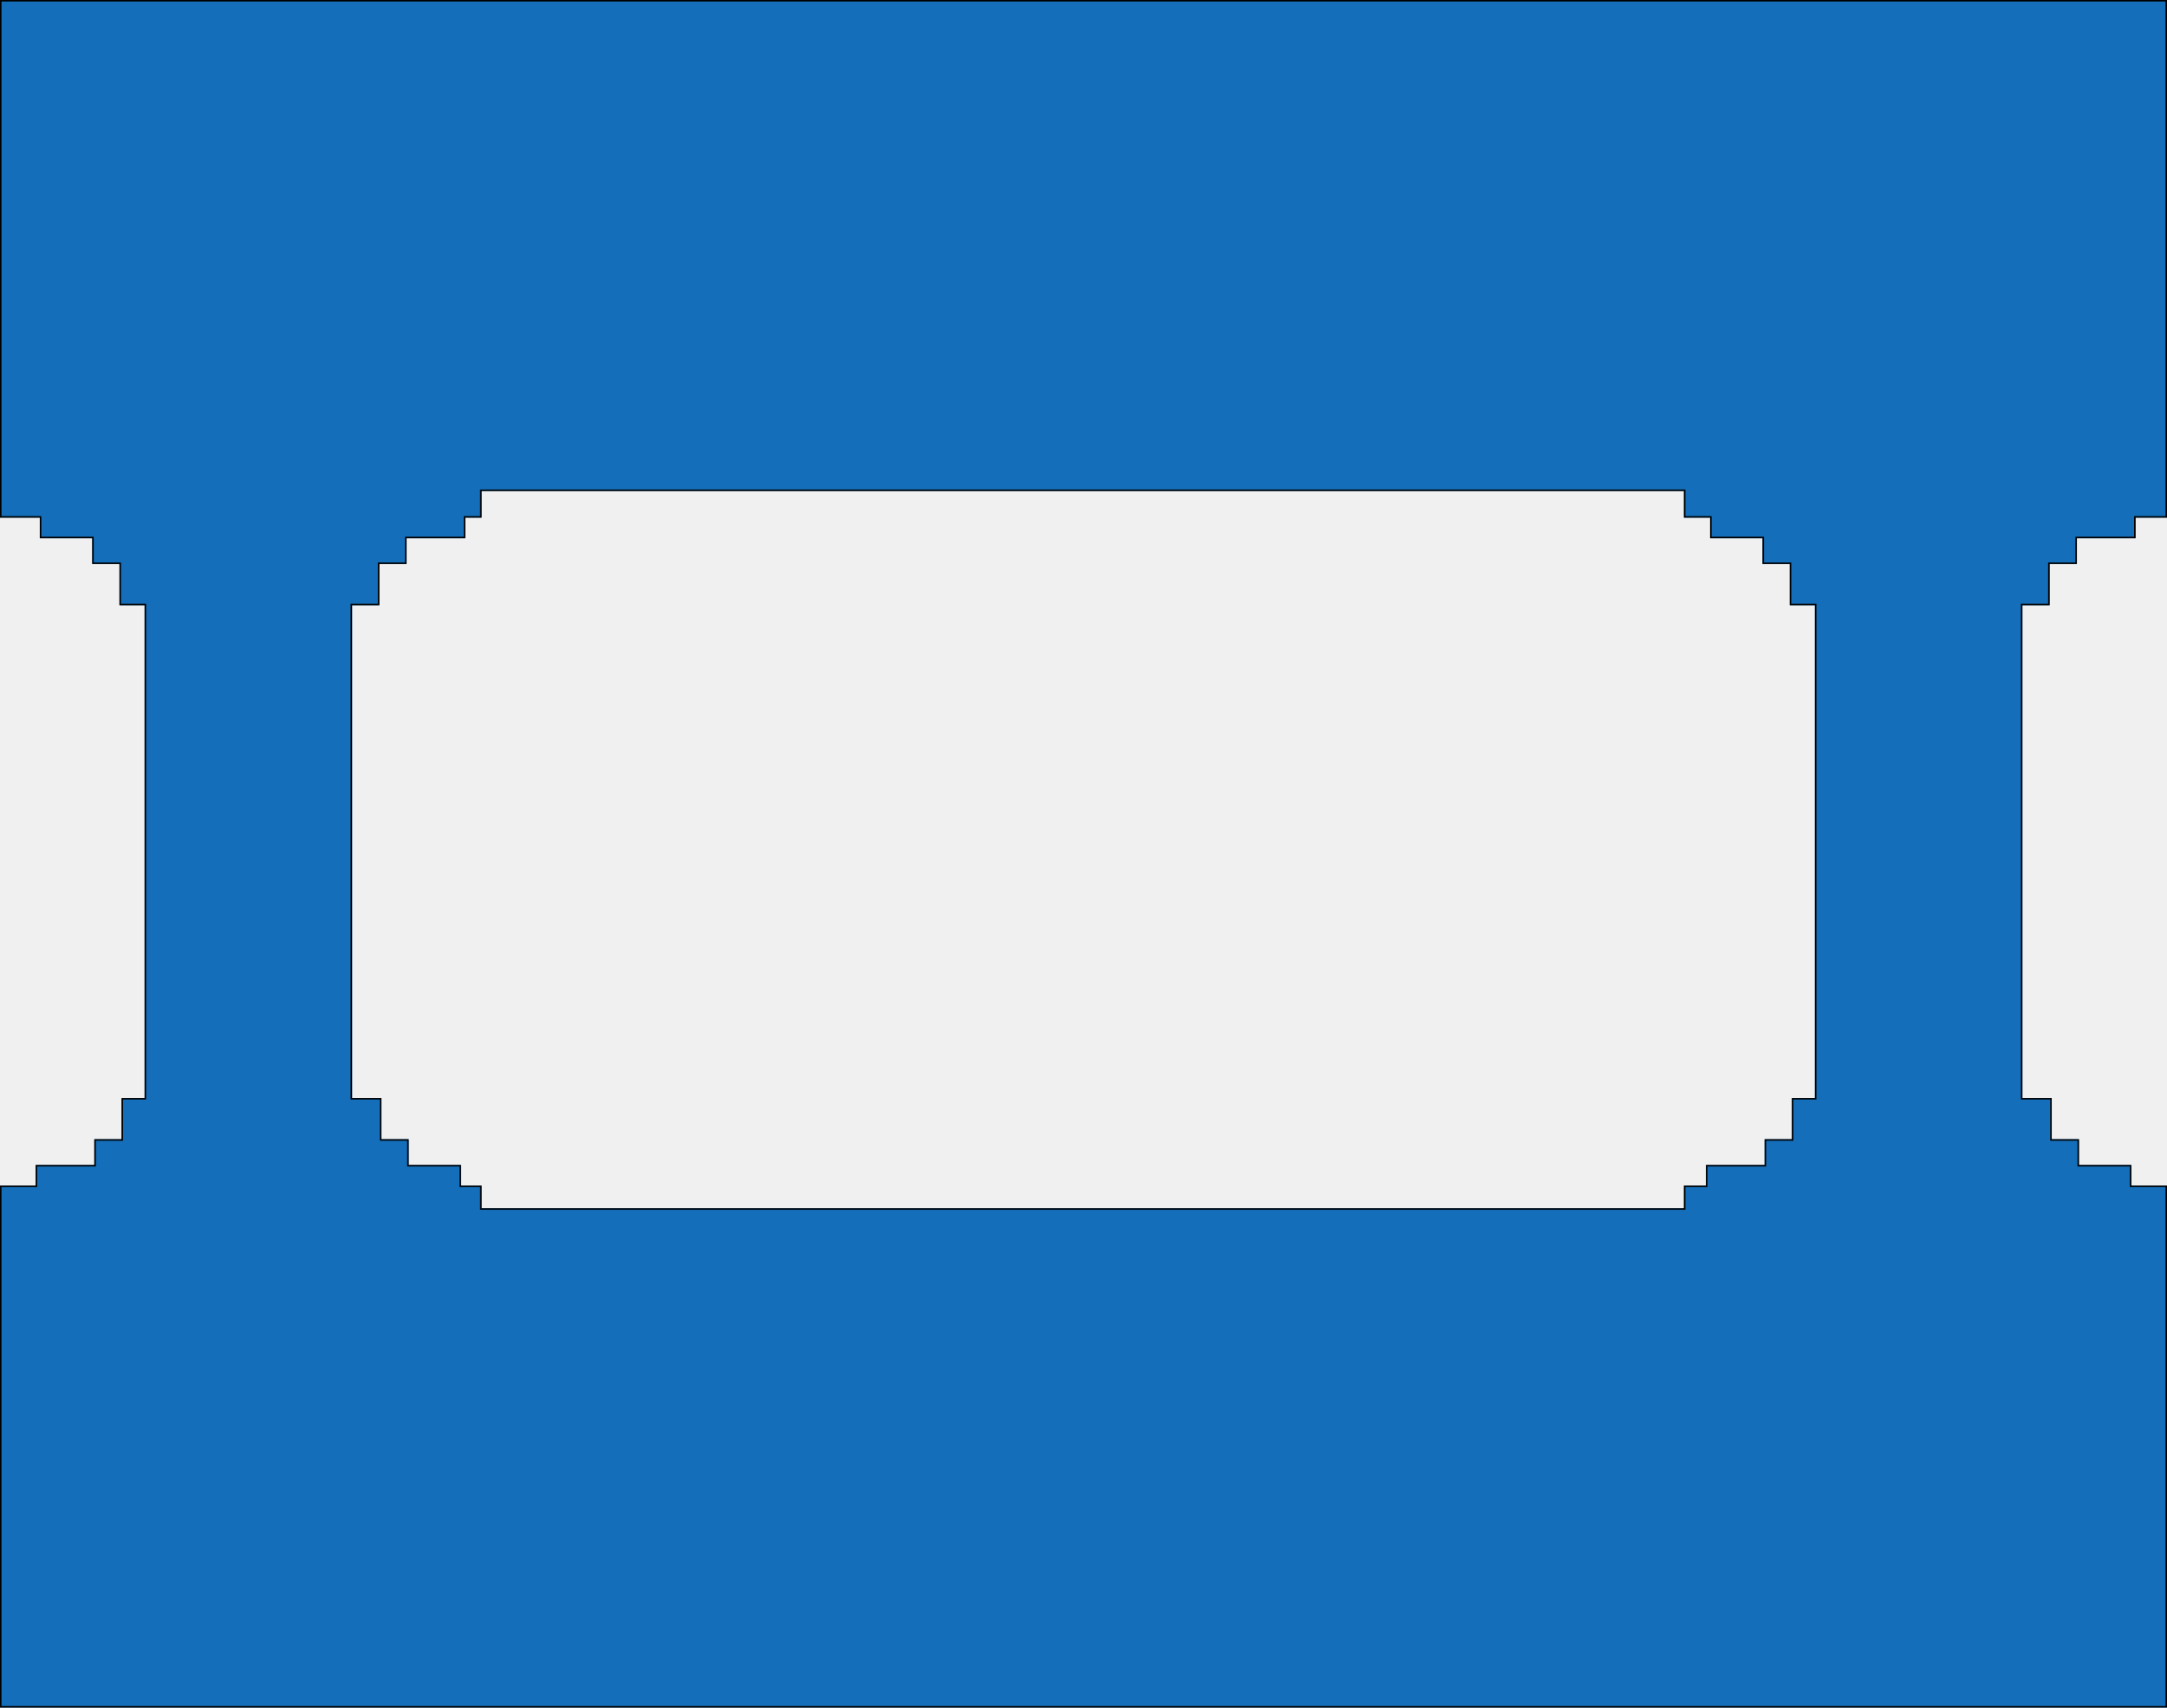
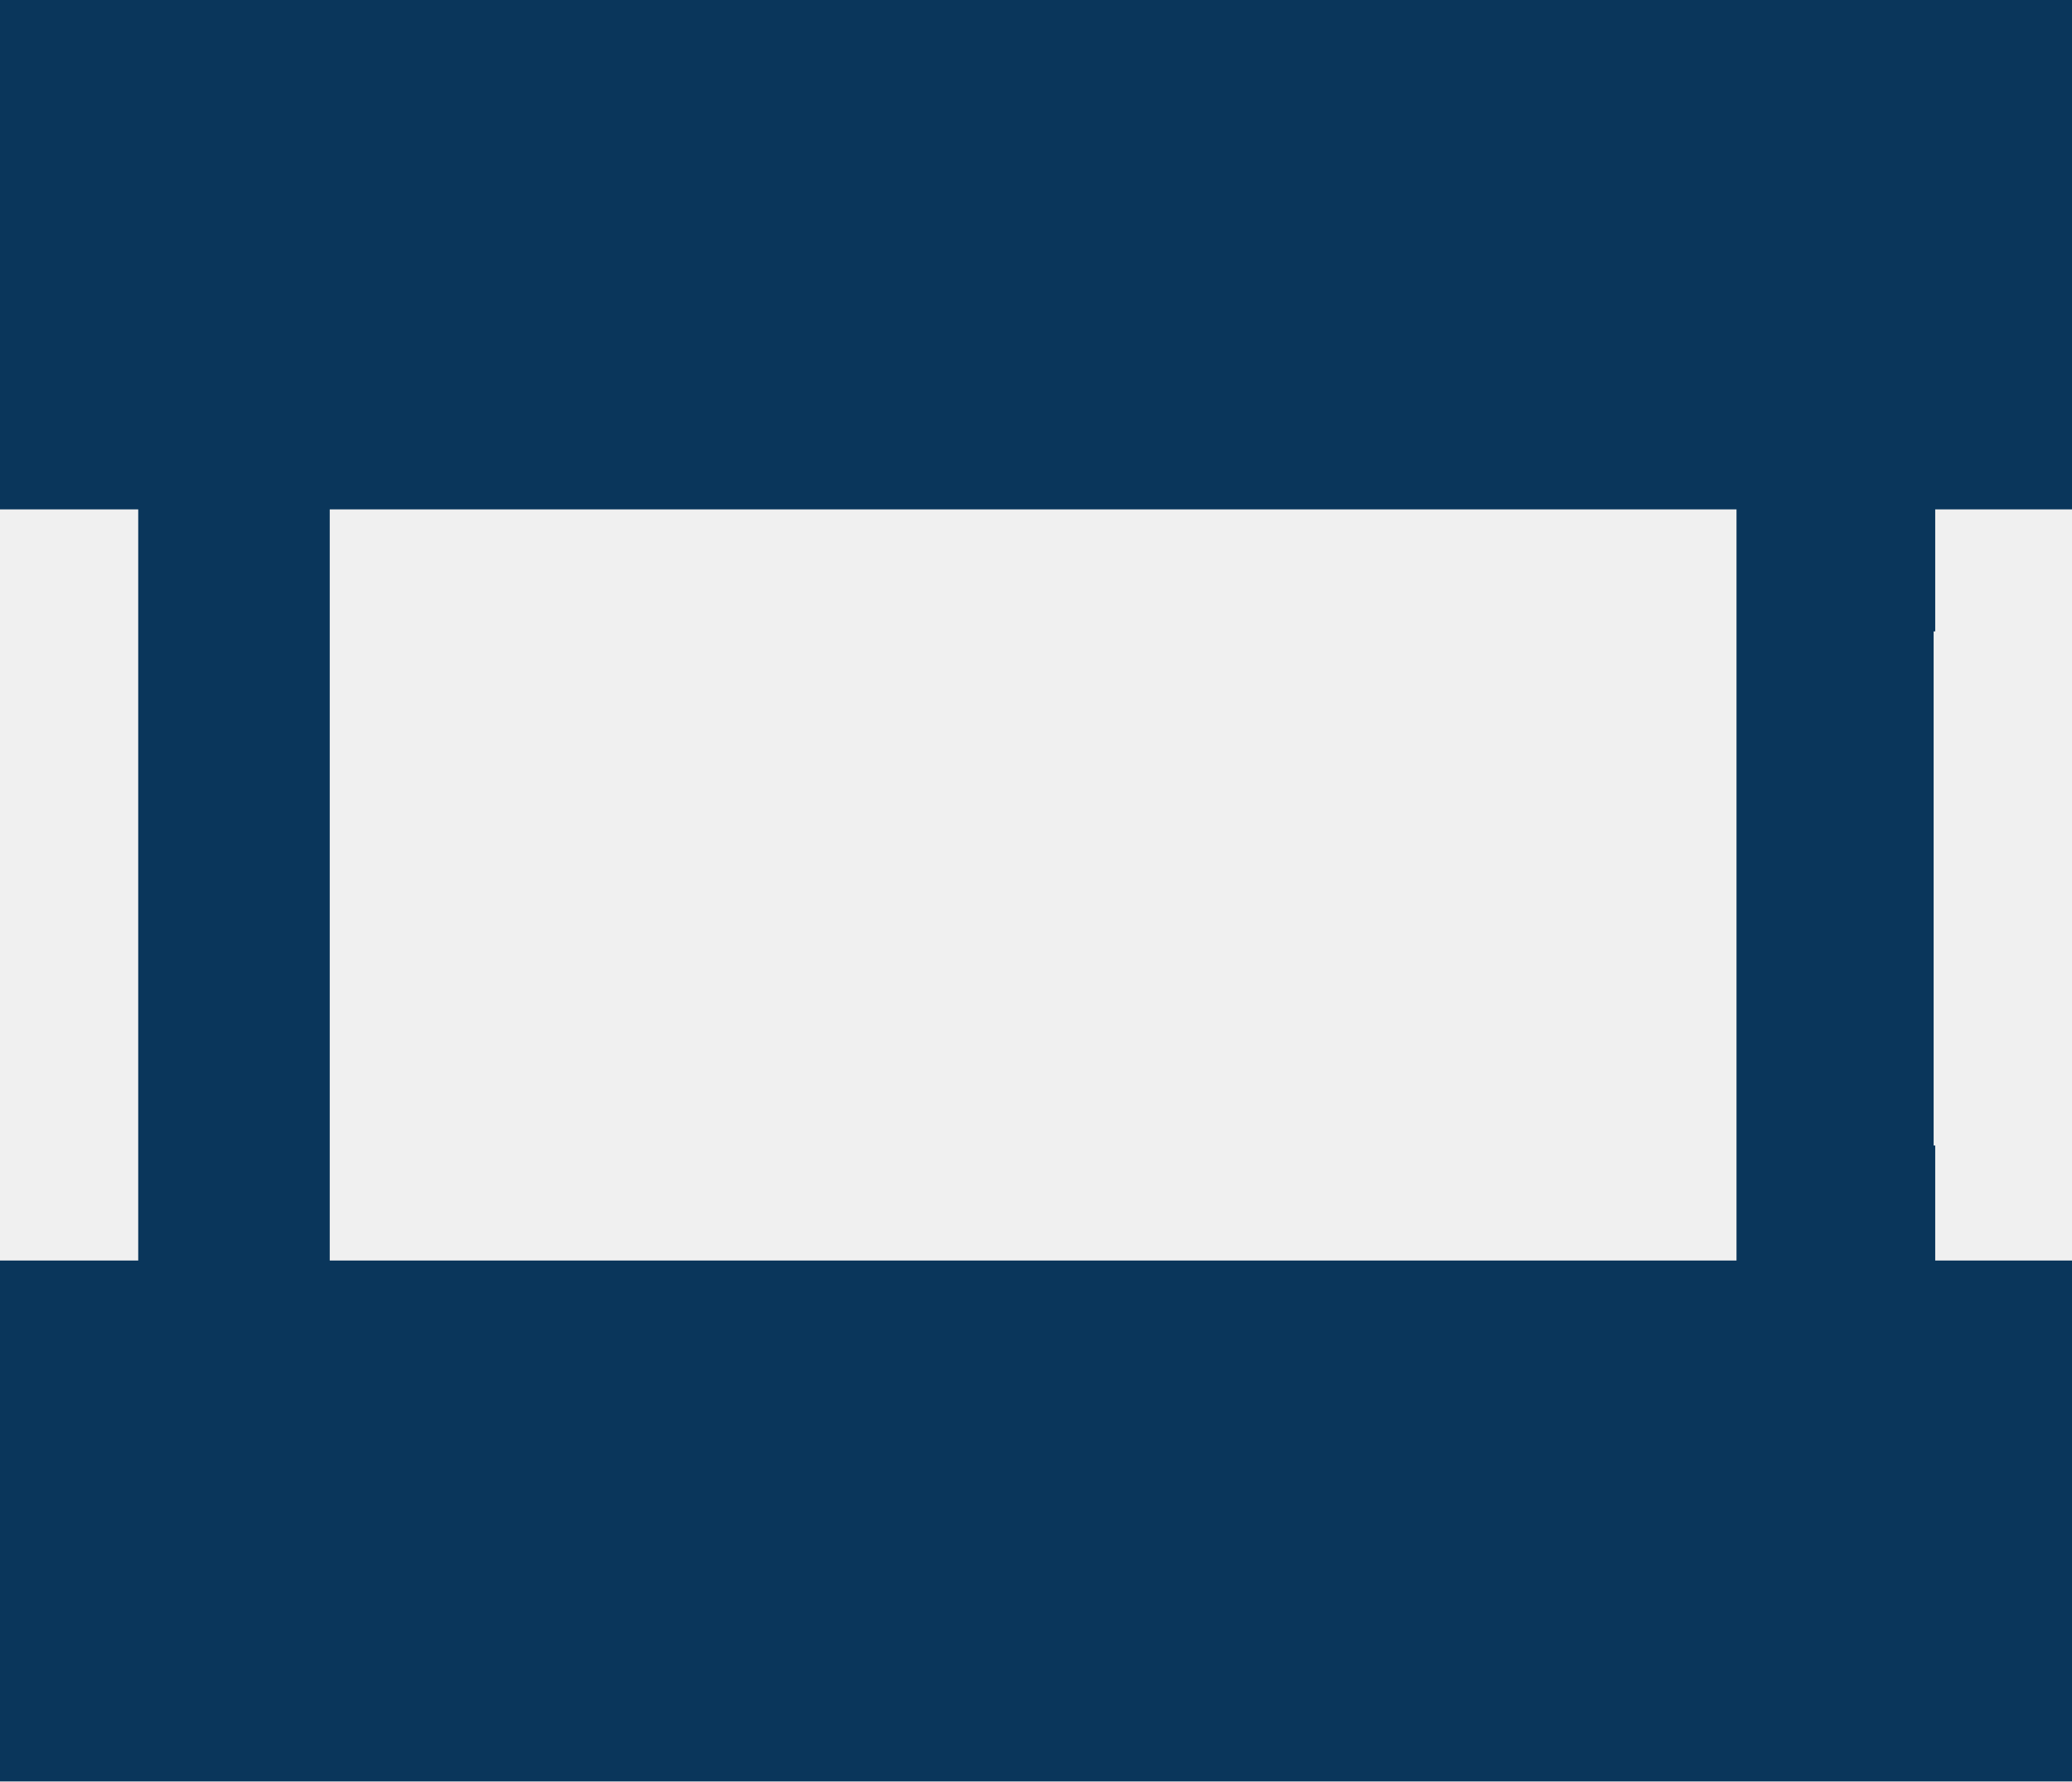
- <svg xmlns="http://www.w3.org/2000/svg" width="1440" height="1135" viewBox="0 0 1440 1135" fill="none">
-   <mask id="path-1-inside-1_1646_1984" fill="white">
-     <path d="M1440 344.077H1419.11V357.772H1380.12V374.892H1362.01V402.283H1343.91V729.837H1363.4V757.229H1381.51V774.348H1416.33V788.044H1440V1135H0V788.044H23.675V774.348H62.669V757.229H80.773V729.837H96.093V402.283H79.381V374.892H61.276V357.772H26.46V344.077H0V0H1440V344.077ZM320 344.077H309.168V357.772H270.174V374.892H252.069V402.283H233.965V729.837H253.462V757.229H271.566V774.348H306.383V788.044H320V803.118H1119V788.044H1133.62V774.348H1172.61V757.229H1190.72V729.837H1206.04V402.283H1189.32V374.892H1171.22V357.772H1136.4V344.077H1119V326.381H320V344.077Z" />
-   </mask>
-   <path d="M1440 344.077H1419.11V357.772H1380.12V374.892H1362.01V402.283H1343.91V729.837H1363.4V757.229H1381.51V774.348H1416.33V788.044H1440V1135H0V788.044H23.675V774.348H62.669V757.229H80.773V729.837H96.093V402.283H79.381V374.892H61.276V357.772H26.46V344.077H0V0H1440V344.077ZM320 344.077H309.168V357.772H270.174V374.892H252.069V402.283H233.965V729.837H253.462V757.229H271.566V774.348H306.383V788.044H320V803.118H1119V788.044H1133.62V774.348H1172.61V757.229H1190.72V729.837H1206.04V402.283H1189.32V374.892H1171.22V357.772H1136.4V344.077H1119V326.381H320V344.077Z" fill="#146EB9" />
-   <path d="M1440 344.077V345.077H1441V344.077H1440ZM1419.11 344.077V343.077H1418.11V344.077H1419.11ZM1419.11 357.772V358.772H1420.11V357.772H1419.11ZM1380.12 357.772V356.772H1379.12V357.772H1380.12ZM1380.12 374.892V375.892H1381.12V374.892H1380.12ZM1362.01 374.892V373.892H1361.01V374.892H1362.01ZM1362.01 402.283V403.283H1363.01V402.283H1362.01ZM1343.91 402.283V401.283H1342.91V402.283H1343.91ZM1343.91 729.837H1342.91V730.837H1343.91V729.837ZM1363.4 729.837H1364.4V728.837H1363.4V729.837ZM1363.4 757.229H1362.4V758.229H1363.4V757.229ZM1381.51 757.229H1382.51V756.229H1381.51V757.229ZM1381.51 774.348H1380.51V775.348H1381.51V774.348ZM1416.33 774.348H1417.33V773.348H1416.33V774.348ZM1416.33 788.044H1415.33V789.044H1416.33V788.044ZM1440 788.044H1441V787.044H1440V788.044ZM1440 1135V1136H1441V1135H1440ZM0 1135H-1V1136H0V1135ZM0 788.044V787.044H-1V788.044H0ZM23.675 788.044V789.044H24.675V788.044H23.675ZM23.675 774.348V773.348H22.675V774.348H23.675ZM62.669 774.348V775.348H63.669V774.348H62.669ZM62.669 757.229V756.229H61.669V757.229H62.669ZM80.773 757.229V758.229H81.773V757.229H80.773ZM80.773 729.837V728.837H79.773V729.837H80.773ZM96.093 729.837V730.837H97.093V729.837H96.093ZM96.093 402.283H97.093V401.283H96.093V402.283ZM79.381 402.283H78.381V403.283H79.381V402.283ZM79.381 374.892H80.381V373.892H79.381V374.892ZM61.276 374.892H60.276V375.892H61.276V374.892ZM61.276 357.772H62.276V356.772H61.276V357.772ZM26.46 357.772H25.46V358.772H26.46V357.772ZM26.46 344.077H27.46V343.077H26.46V344.077ZM0 344.077H-1V345.077H0V344.077ZM0 0V-1H-1V0H0ZM1440 0H1441V-1H1440V0ZM320 344.077V345.077H321V344.077H320ZM309.168 344.077V343.077H308.168V344.077H309.168ZM309.168 357.772V358.772H310.168V357.772H309.168ZM270.174 357.772V356.772H269.174V357.772H270.174ZM270.174 374.892V375.892H271.174V374.892H270.174ZM252.069 374.892V373.892H251.069V374.892H252.069ZM252.069 402.283V403.283H253.069V402.283H252.069ZM233.965 402.283V401.283H232.965V402.283H233.965ZM233.965 729.837H232.965V730.837H233.965V729.837ZM253.462 729.837H254.462V728.837H253.462V729.837ZM253.462 757.229H252.462V758.229H253.462V757.229ZM271.566 757.229H272.566V756.229H271.566V757.229ZM271.566 774.348H270.566V775.348H271.566V774.348ZM306.383 774.348H307.383V773.348H306.383V774.348ZM306.383 788.044H305.383V789.044H306.383V788.044ZM320 788.044H321V787.044H320V788.044ZM320 803.118H319V804.118H320V803.118ZM1119 803.118V804.118H1120V803.118H1119ZM1119 788.044V787.044H1118V788.044H1119ZM1133.62 788.044V789.044H1134.62V788.044H1133.62ZM1133.62 774.348V773.348H1132.62V774.348H1133.62ZM1172.61 774.348V775.348H1173.61V774.348H1172.61ZM1172.61 757.229V756.229H1171.61V757.229H1172.61ZM1190.72 757.229V758.229H1191.72V757.229H1190.72ZM1190.72 729.837V728.837H1189.72V729.837H1190.72ZM1206.04 729.837V730.837H1207.04V729.837H1206.04ZM1206.04 402.283H1207.04V401.283H1206.04V402.283ZM1189.32 402.283H1188.32V403.283H1189.32V402.283ZM1189.32 374.892H1190.32V373.892H1189.32V374.892ZM1171.22 374.892H1170.22V375.892H1171.22V374.892ZM1171.22 357.772H1172.22V356.772H1171.22V357.772ZM1136.4 357.772H1135.4V358.772H1136.4V357.772ZM1136.4 344.077H1137.4V343.077H1136.4V344.077ZM1119 344.077H1118V345.077H1119V344.077ZM1119 326.381H1120V325.381H1119V326.381ZM320 326.381V325.381H319V326.381H320ZM1440 344.077V343.077H1419.11V344.077V345.077H1440V344.077ZM1419.11 344.077H1418.11V357.772H1419.11H1420.11V344.077H1419.11ZM1419.11 357.772V356.772H1380.12V357.772V358.772H1419.11V357.772ZM1380.12 357.772H1379.12V374.892H1380.12H1381.12V357.772H1380.12ZM1380.12 374.892V373.892H1362.01V374.892V375.892H1380.12V374.892ZM1362.01 374.892H1361.01V402.283H1362.01H1363.01V374.892H1362.01ZM1362.01 402.283V401.283H1343.91V402.283V403.283H1362.01V402.283ZM1343.91 402.283H1342.91V729.837H1343.91H1344.91V402.283H1343.91ZM1343.91 729.837V730.837H1363.4V729.837V728.837H1343.91V729.837ZM1363.4 729.837H1362.4V757.229H1363.4H1364.4V729.837H1363.4ZM1363.4 757.229V758.229H1381.51V757.229V756.229H1363.4V757.229ZM1381.51 757.229H1380.51V774.348H1381.51H1382.51V757.229H1381.51ZM1381.51 774.348V775.348H1416.33V774.348V773.348H1381.51V774.348ZM1416.33 774.348H1415.33V788.044H1416.33H1417.33V774.348H1416.33ZM1416.33 788.044V789.044H1440V788.044V787.044H1416.33V788.044ZM1440 788.044H1439V1135H1440H1441V788.044H1440ZM1440 1135V1134H0V1135V1136H1440V1135ZM0 1135H1V788.044H0H-1V1135H0ZM0 788.044V789.044H23.675V788.044V787.044H0V788.044ZM23.675 788.044H24.675V774.348H23.675H22.675V788.044H23.675ZM23.675 774.348V775.348H62.669V774.348V773.348H23.675V774.348ZM62.669 774.348H63.669V757.229H62.669H61.669V774.348H62.669ZM62.669 757.229V758.229H80.773V757.229V756.229H62.669V757.229ZM80.773 757.229H81.773V729.837H80.773H79.773V757.229H80.773ZM80.773 729.837V730.837H96.093V729.837V728.837H80.773V729.837ZM96.093 729.837H97.093V402.283H96.093H95.093V729.837H96.093ZM96.093 402.283V401.283H79.381V402.283V403.283H96.093V402.283ZM79.381 402.283H80.381V374.892H79.381H78.381V402.283H79.381ZM79.381 374.892V373.892H61.276V374.892V375.892H79.381V374.892ZM61.276 374.892H62.276V357.772H61.276H60.276V374.892H61.276ZM61.276 357.772V356.772H26.46V357.772V358.772H61.276V357.772ZM26.46 357.772H27.46V344.077H26.46H25.46V357.772H26.46ZM26.46 344.077V343.077H0V344.077V345.077H26.46V344.077ZM0 344.077H1V0H0H-1V344.077H0ZM0 0V1H1440V0V-1H0V0ZM1440 0H1439V344.077H1440H1441V0H1440ZM320 344.077V343.077H309.168V344.077V345.077H320V344.077ZM309.168 344.077H308.168V357.772H309.168H310.168V344.077H309.168ZM309.168 357.772V356.772H270.174V357.772V358.772H309.168V357.772ZM270.174 357.772H269.174V374.892H270.174H271.174V357.772H270.174ZM270.174 374.892V373.892H252.069V374.892V375.892H270.174V374.892ZM252.069 374.892H251.069V402.283H252.069H253.069V374.892H252.069ZM252.069 402.283V401.283H233.965V402.283V403.283H252.069V402.283ZM233.965 402.283H232.965V729.837H233.965H234.965V402.283H233.965ZM233.965 729.837V730.837H253.462V729.837V728.837H233.965V729.837ZM253.462 729.837H252.462V757.229H253.462H254.462V729.837H253.462ZM253.462 757.229V758.229H271.566V757.229V756.229H253.462V757.229ZM271.566 757.229H270.566V774.348H271.566H272.566V757.229H271.566ZM271.566 774.348V775.348H306.383V774.348V773.348H271.566V774.348ZM306.383 774.348H305.383V788.044H306.383H307.383V774.348H306.383ZM306.383 788.044V789.044H320V788.044V787.044H306.383V788.044ZM320 788.044H319V803.118H320H321V788.044H320ZM320 803.118V804.118H1119V803.118V802.118H320V803.118ZM1119 803.118H1120V788.044H1119H1118V803.118H1119ZM1119 788.044V789.044H1133.62V788.044V787.044H1119V788.044ZM1133.62 788.044H1134.62V774.348H1133.62H1132.62V788.044H1133.62ZM1133.62 774.348V775.348H1172.61V774.348V773.348H1133.62V774.348ZM1172.61 774.348H1173.61V757.229H1172.61H1171.61V774.348H1172.61ZM1172.61 757.229V758.229H1190.72V757.229V756.229H1172.61V757.229ZM1190.72 757.229H1191.72V729.837H1190.72H1189.72V757.229H1190.72ZM1190.72 729.837V730.837H1206.04V729.837V728.837H1190.72V729.837ZM1206.04 729.837H1207.04V402.283H1206.04H1205.04V729.837H1206.04ZM1206.04 402.283V401.283H1189.32V402.283V403.283H1206.04V402.283ZM1189.32 402.283H1190.32V374.892H1189.32H1188.32V402.283H1189.32ZM1189.32 374.892V373.892H1171.22V374.892V375.892H1189.32V374.892ZM1171.22 374.892H1172.22V357.772H1171.22H1170.22V374.892H1171.22ZM1171.22 357.772V356.772H1136.4V357.772V358.772H1171.22V357.772ZM1136.4 357.772H1137.4V344.077H1136.4H1135.4V357.772H1136.4ZM1136.4 344.077V343.077H1119V344.077V345.077H1136.4V344.077ZM1119 344.077H1120V326.381H1119H1118V344.077H1119ZM1119 326.381V325.381H320V326.381V327.381H1119V326.381ZM320 326.381H319V344.077H320H321V326.381H320Z" fill="black" mask="url(#path-1-inside-1_1646_1984)" />
+ <svg xmlns="http://www.w3.org/2000/svg" width="1440" height="1238" viewBox="0 0 1440 1238" fill="none">
+   <path d="M1440 354H1344.93V438.79H1343.84V796.069H1344.93V876H1440V1238H-1V876H96.067V354H-1V0H1440V354ZM229.16 876H1206.84V354H229.16V876Z" fill="#0A365B" />
</svg>
